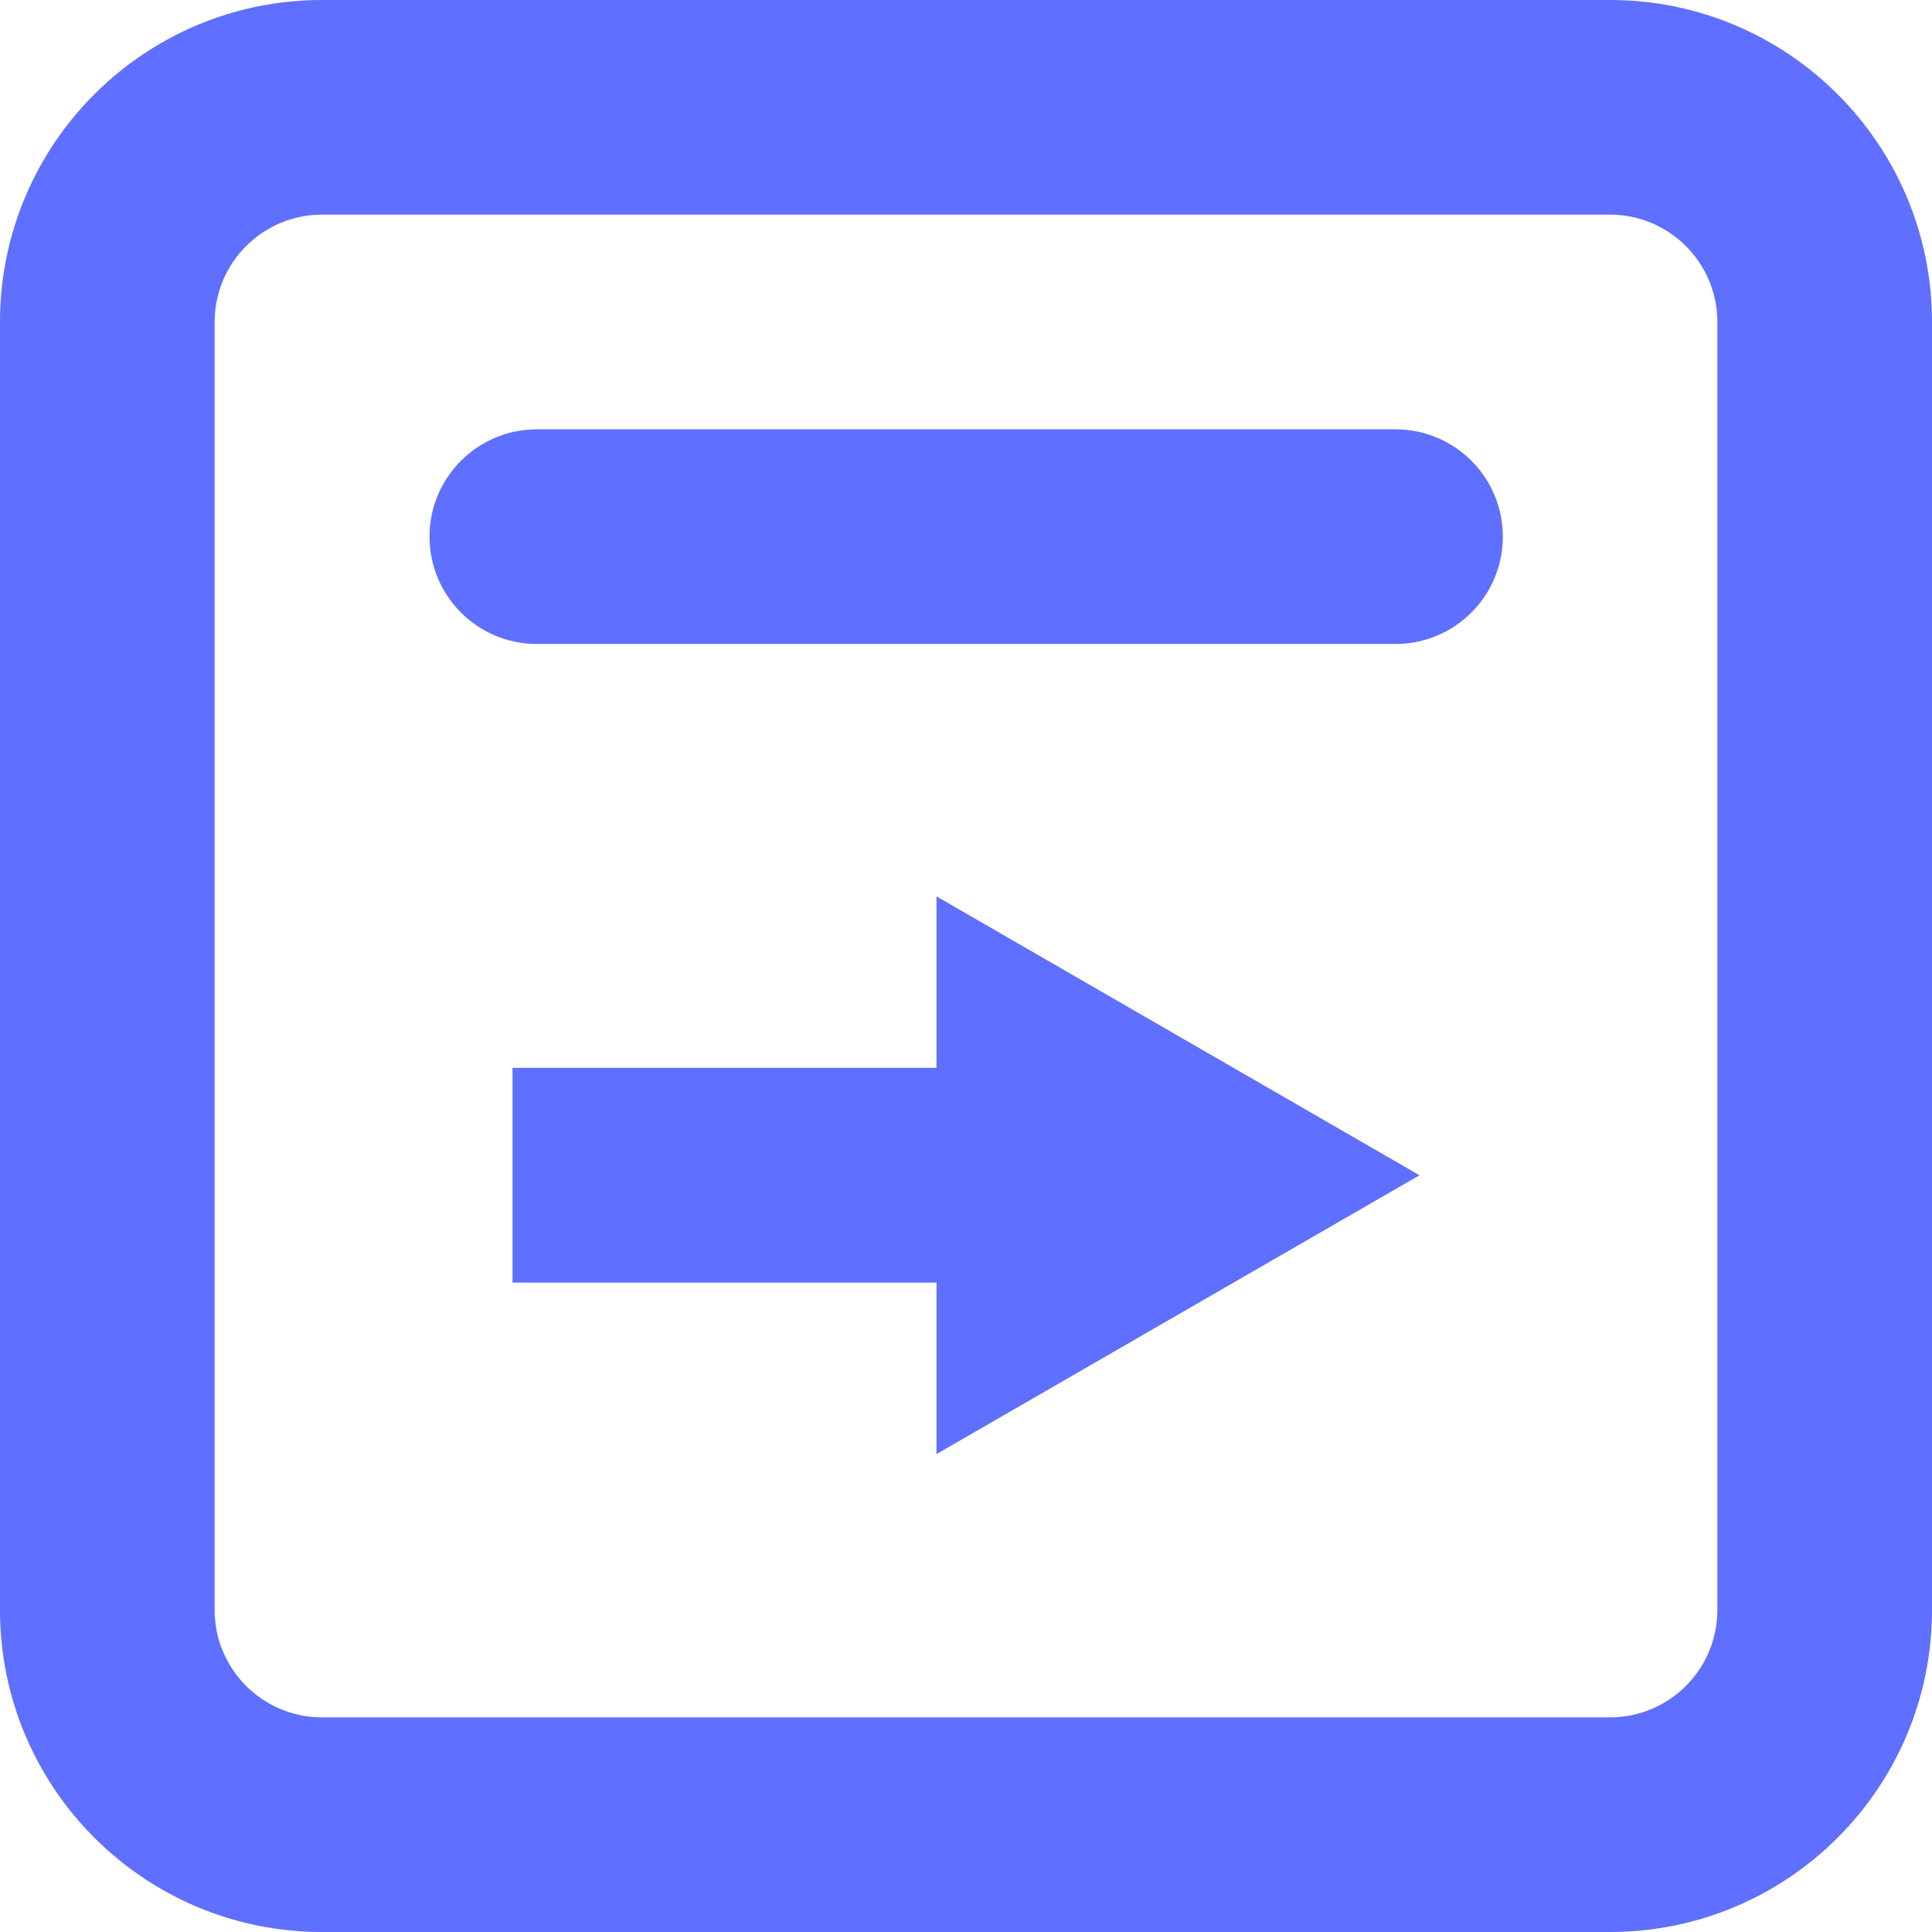
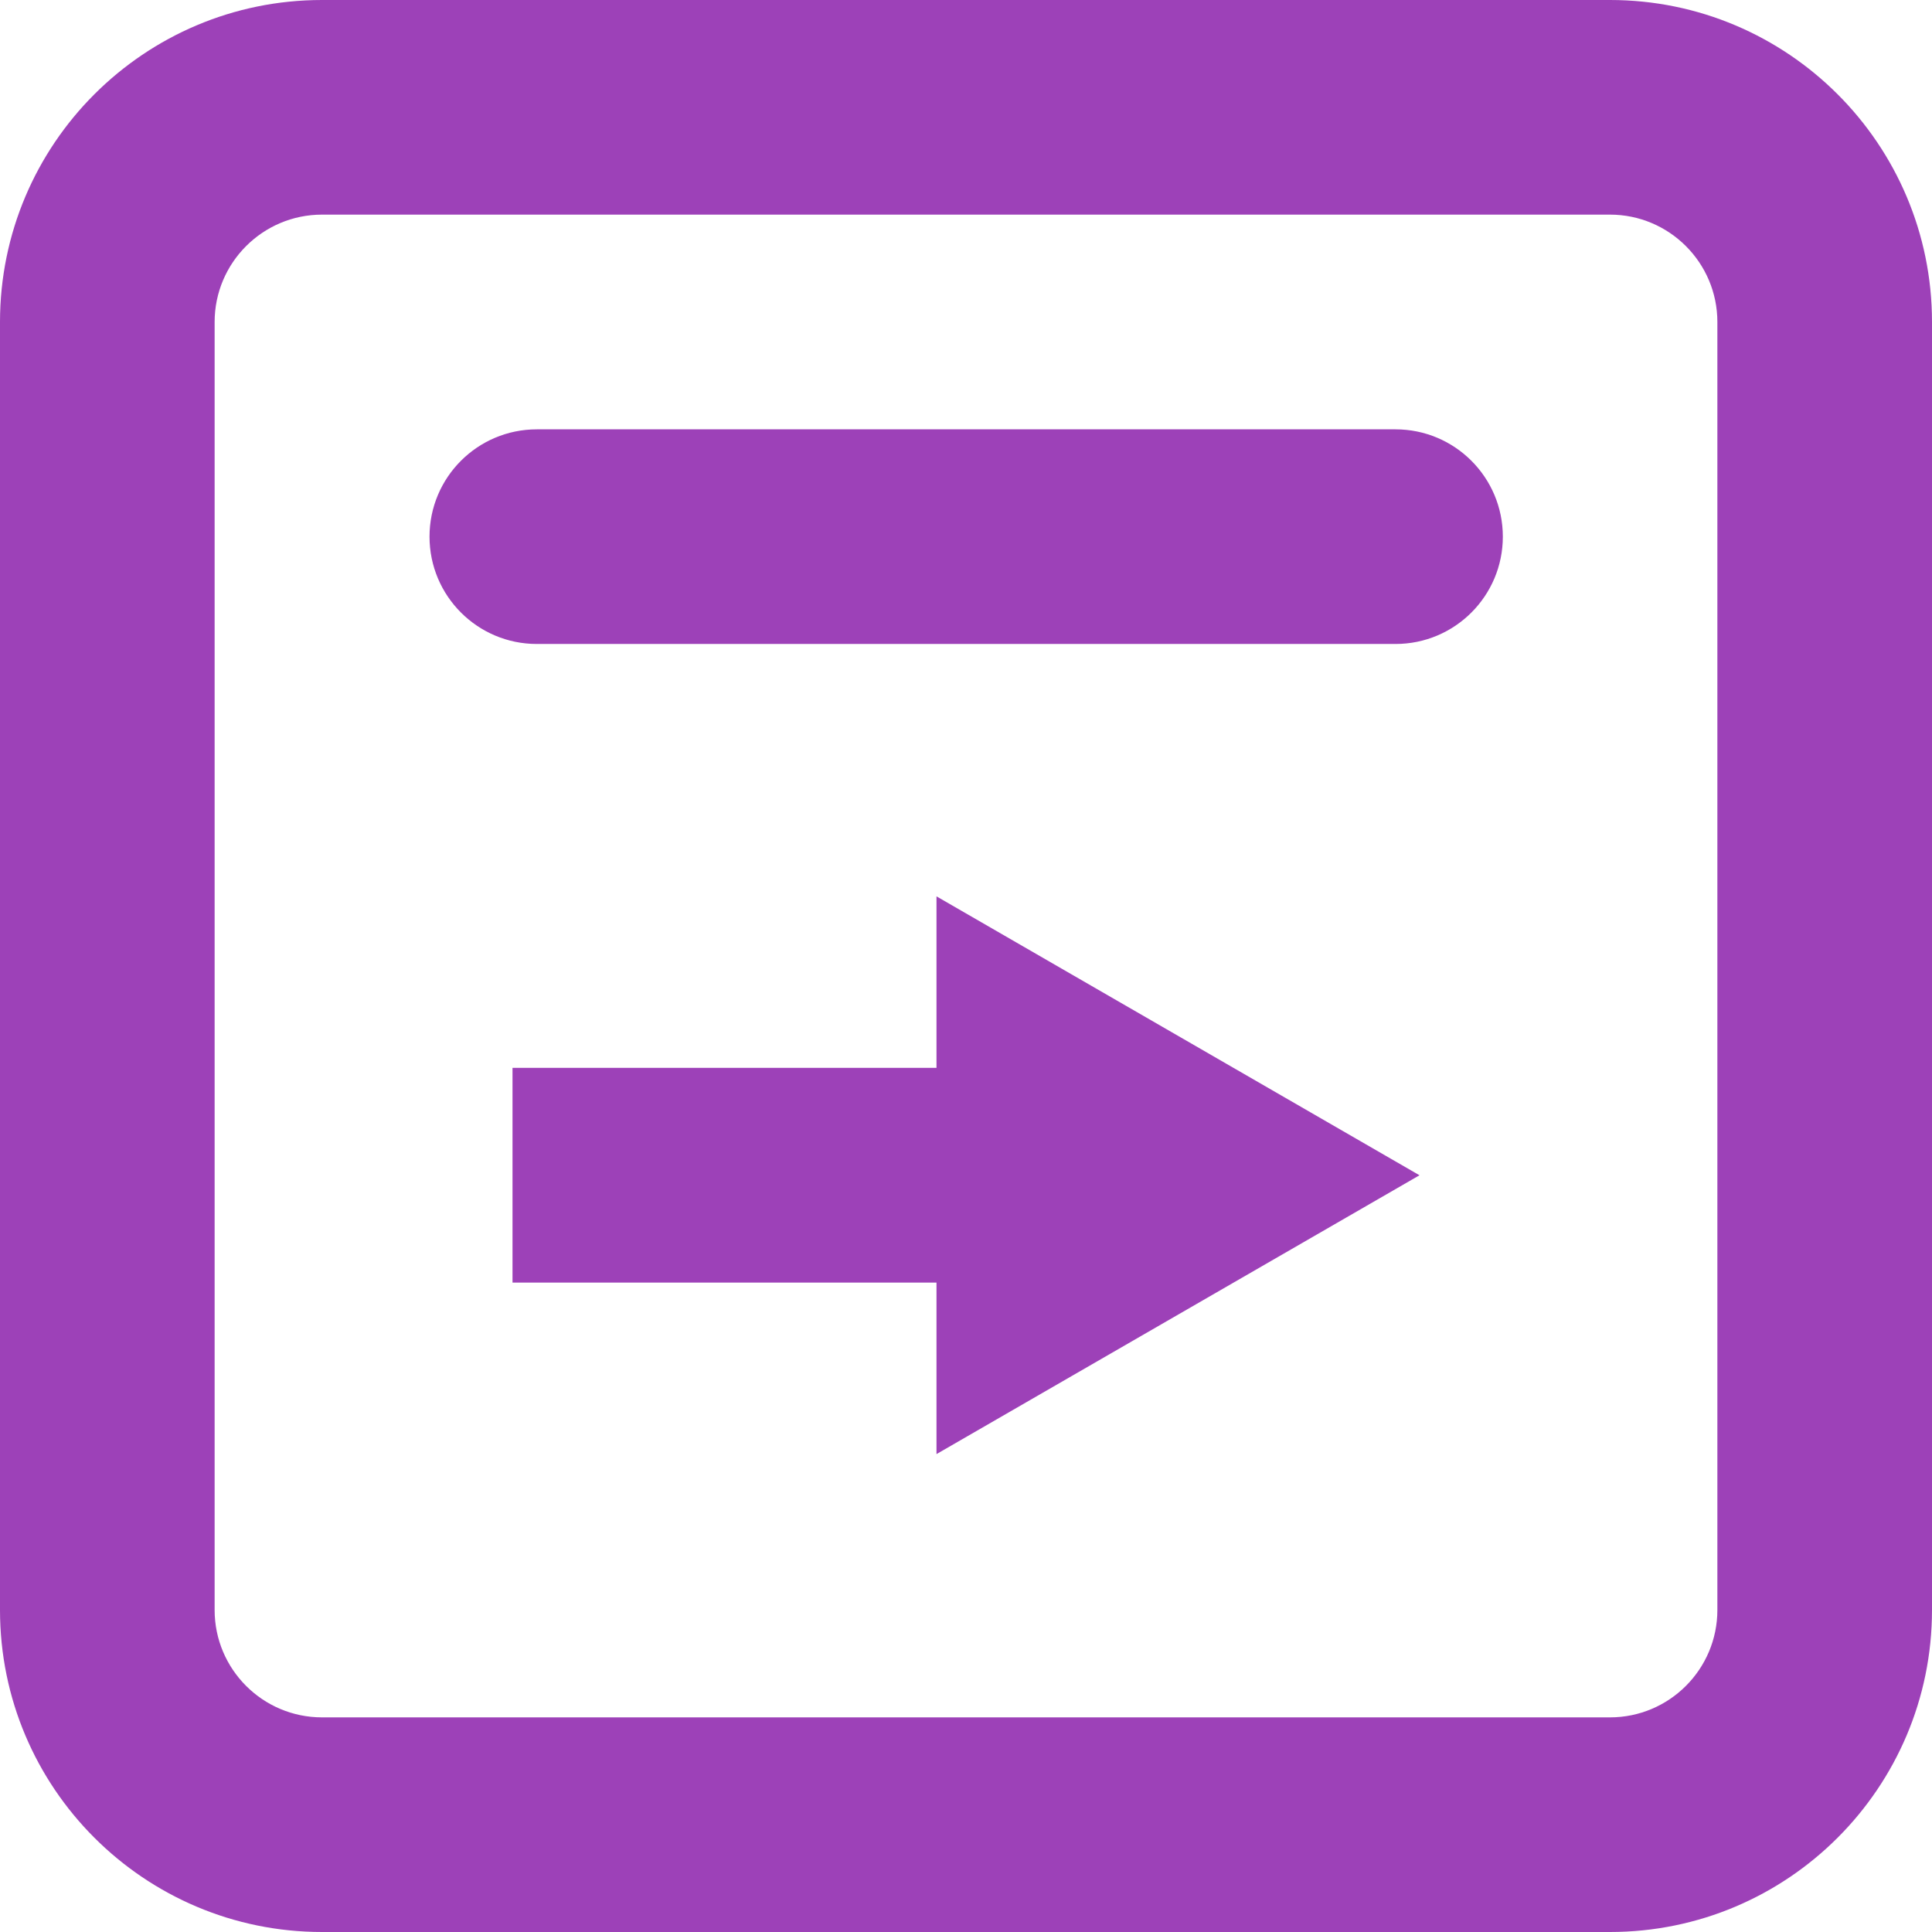
<svg xmlns="http://www.w3.org/2000/svg" width="22" height="22" viewBox="0 0 22 22" fill="none">
-   <path d="M10.664 16.558L16.164 13.383L10.664 10.207V12.16H5.836V14.605H10.664V16.558Z" fill="#5F6FFF" />
-   <path d="M6.113 4.889C5.438 4.889 4.891 5.436 4.891 6.111C4.891 6.786 5.438 7.333 6.113 7.333H15.891C16.566 7.333 17.113 6.786 17.113 6.111C17.113 5.436 16.566 4.889 15.891 4.889H6.113Z" fill="#5F6FFF" />
-   <path fill-rule="evenodd" clip-rule="evenodd" d="M3.667 0C1.642 0 0 1.642 0 3.667V18.333C0 20.358 1.642 22 3.667 22H18.333C20.358 22 22 20.358 22 18.333V3.667C22 1.642 20.358 0 18.333 0H3.667ZM18.333 2.444H3.667C2.992 2.444 2.444 2.992 2.444 3.667V18.333C2.444 19.008 2.992 19.556 3.667 19.556H18.333C19.008 19.556 19.556 19.008 19.556 18.333V3.667C19.556 2.992 19.008 2.444 18.333 2.444Z" fill="#5F6FFF" />
+   <path d="M10.664 16.558L16.164 13.383L10.664 10.207V12.16H5.836V14.605H10.664V16.558Z" fill="#9d41b8" />
+   <path d="M6.113 4.889C5.438 4.889 4.891 5.436 4.891 6.111C4.891 6.786 5.438 7.333 6.113 7.333H15.891C16.566 7.333 17.113 6.786 17.113 6.111C17.113 5.436 16.566 4.889 15.891 4.889H6.113Z" fill="#9d41b8" />
+   <path fill-rule="evenodd" clip-rule="evenodd" d="M3.667 0C1.642 0 0 1.642 0 3.667V18.333C0 20.358 1.642 22 3.667 22H18.333C20.358 22 22 20.358 22 18.333V3.667C22 1.642 20.358 0 18.333 0H3.667ZM18.333 2.444H3.667C2.992 2.444 2.444 2.992 2.444 3.667V18.333C2.444 19.008 2.992 19.556 3.667 19.556H18.333C19.008 19.556 19.556 19.008 19.556 18.333V3.667C19.556 2.992 19.008 2.444 18.333 2.444Z" fill="#9d41b8" />
</svg>
